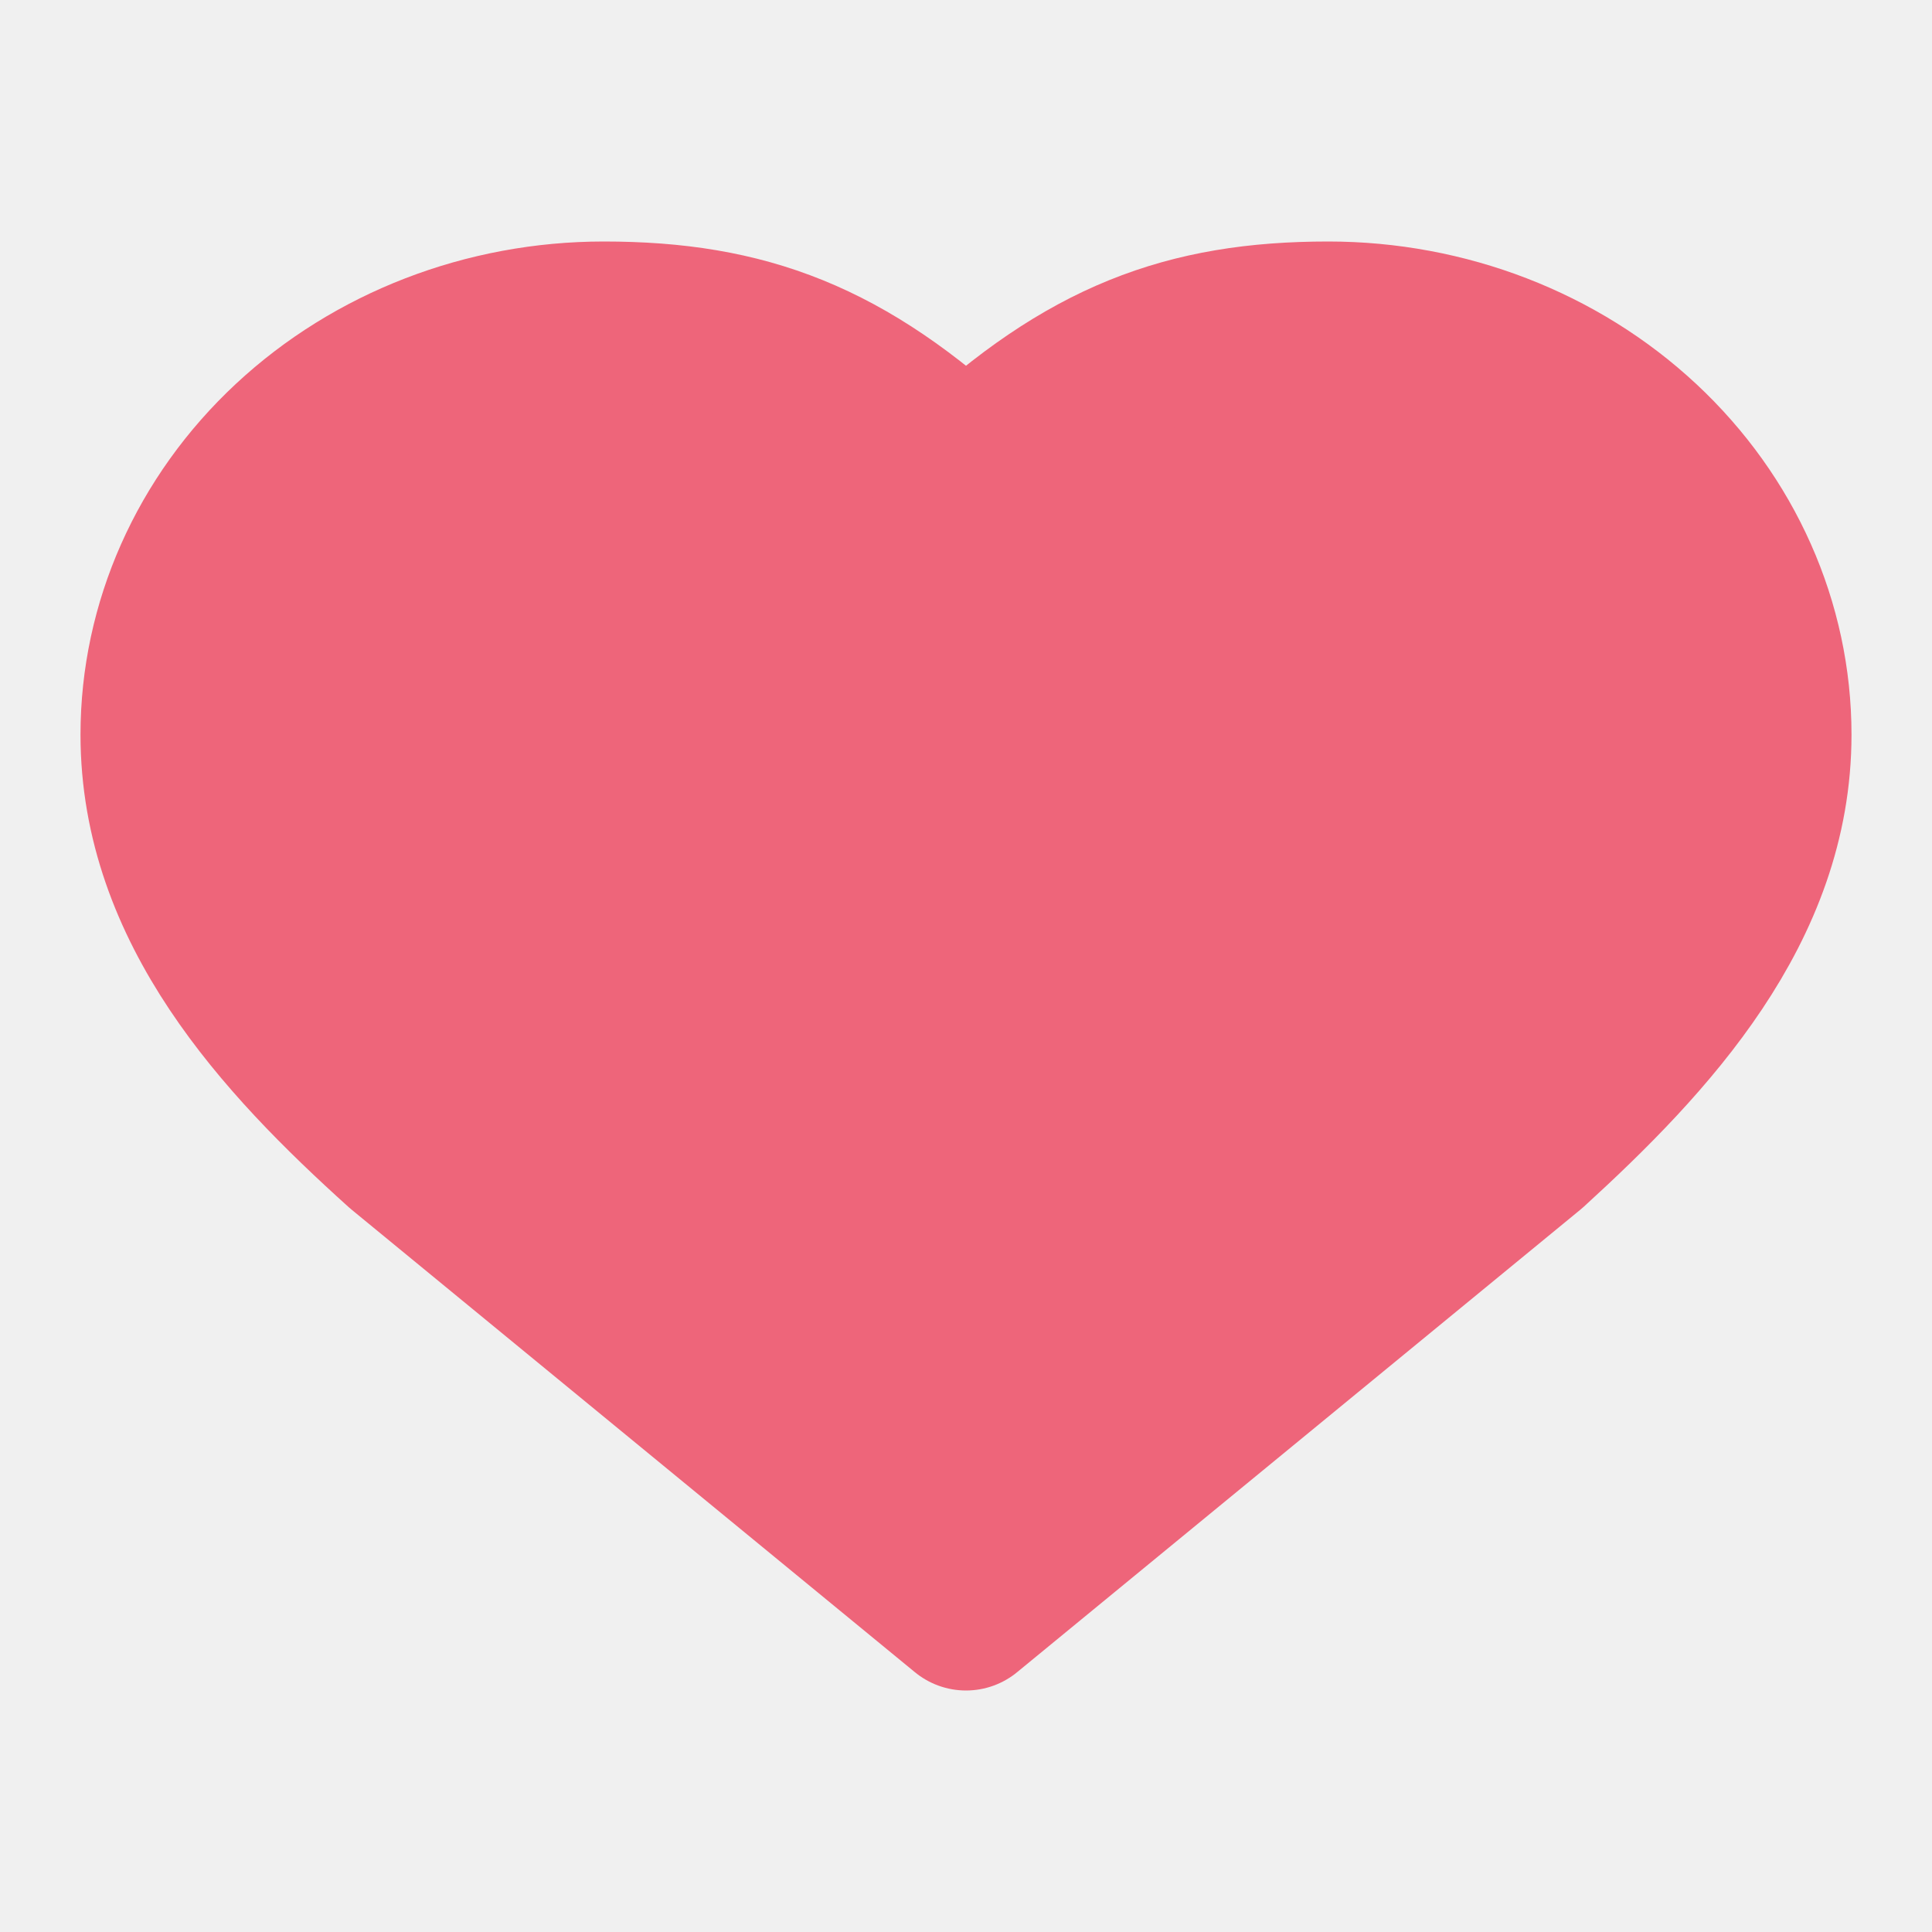
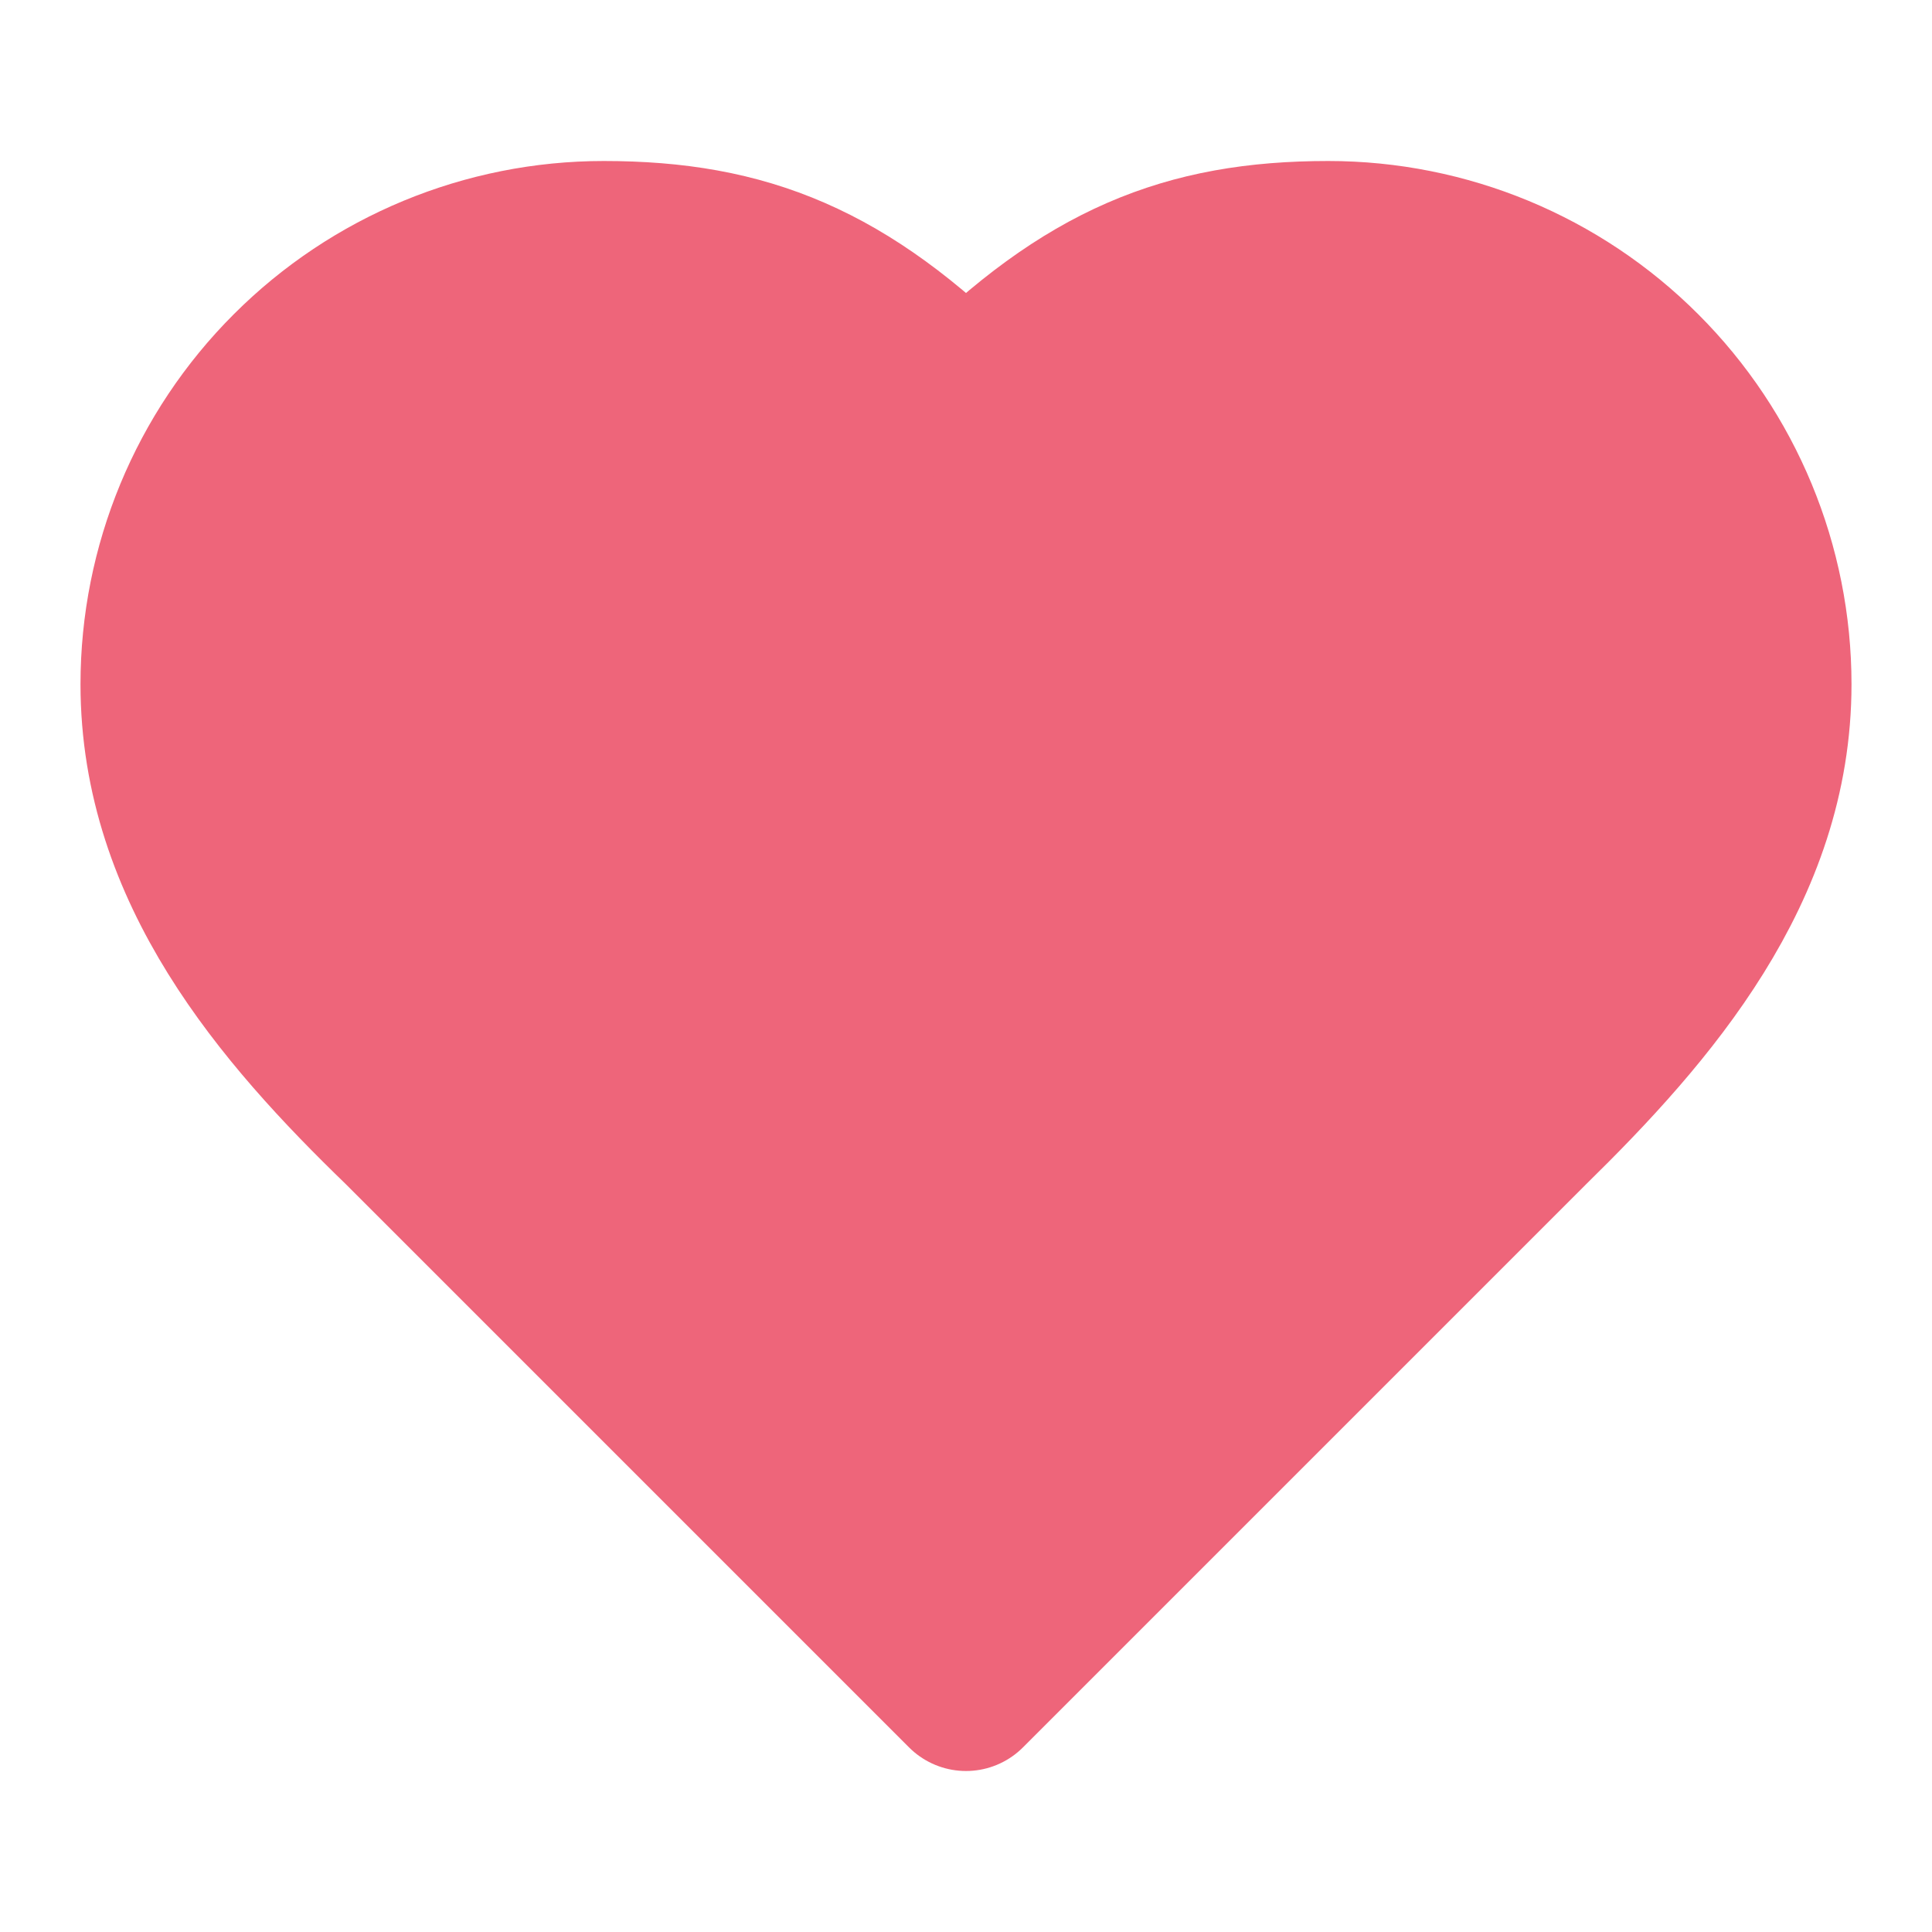
<svg xmlns="http://www.w3.org/2000/svg" width="24" height="24" viewBox="0 0 24 24" fill="none">
-   <path d="M19 14.252C20.49 12.892 22 11.261 22 9.126C22 7.767 21.421 6.463 20.389 5.501C19.358 4.54 17.959 4 16.5 4C14.74 4 13.5 4.466 12 5.864C10.5 4.466 9.26 4 7.5 4C6.041 4 4.642 4.54 3.611 5.501C2.579 6.463 2 7.767 2 9.126C2 11.27 3.5 12.901 5 14.252L12 20L19 14.252Z" fill="#EE657A" stroke="#EE657A" stroke-width="2" stroke-linecap="round" stroke-linejoin="round" />
+   <rect width="24" height="24" fill="white" />
+   <path d="M19 14C20.49 12.54 22 10.79 22 8.5C22 7.041 21.421 5.642 20.389 4.611C19.358 3.579 17.959 3 16.5 3C14.74 3 13.5 3.5 12 5C10.5 3.5 9.26 3 7.5 3C6.041 3 4.642 3.579 3.611 4.611C2.579 5.642 2 7.041 2 8.5C2 10.8 3.5 12.55 5 14L12 21L19 14Z" fill="#EE657A" stroke="#EE657A" stroke-width="2" stroke-linecap="round" stroke-linejoin="round" />
</svg>
